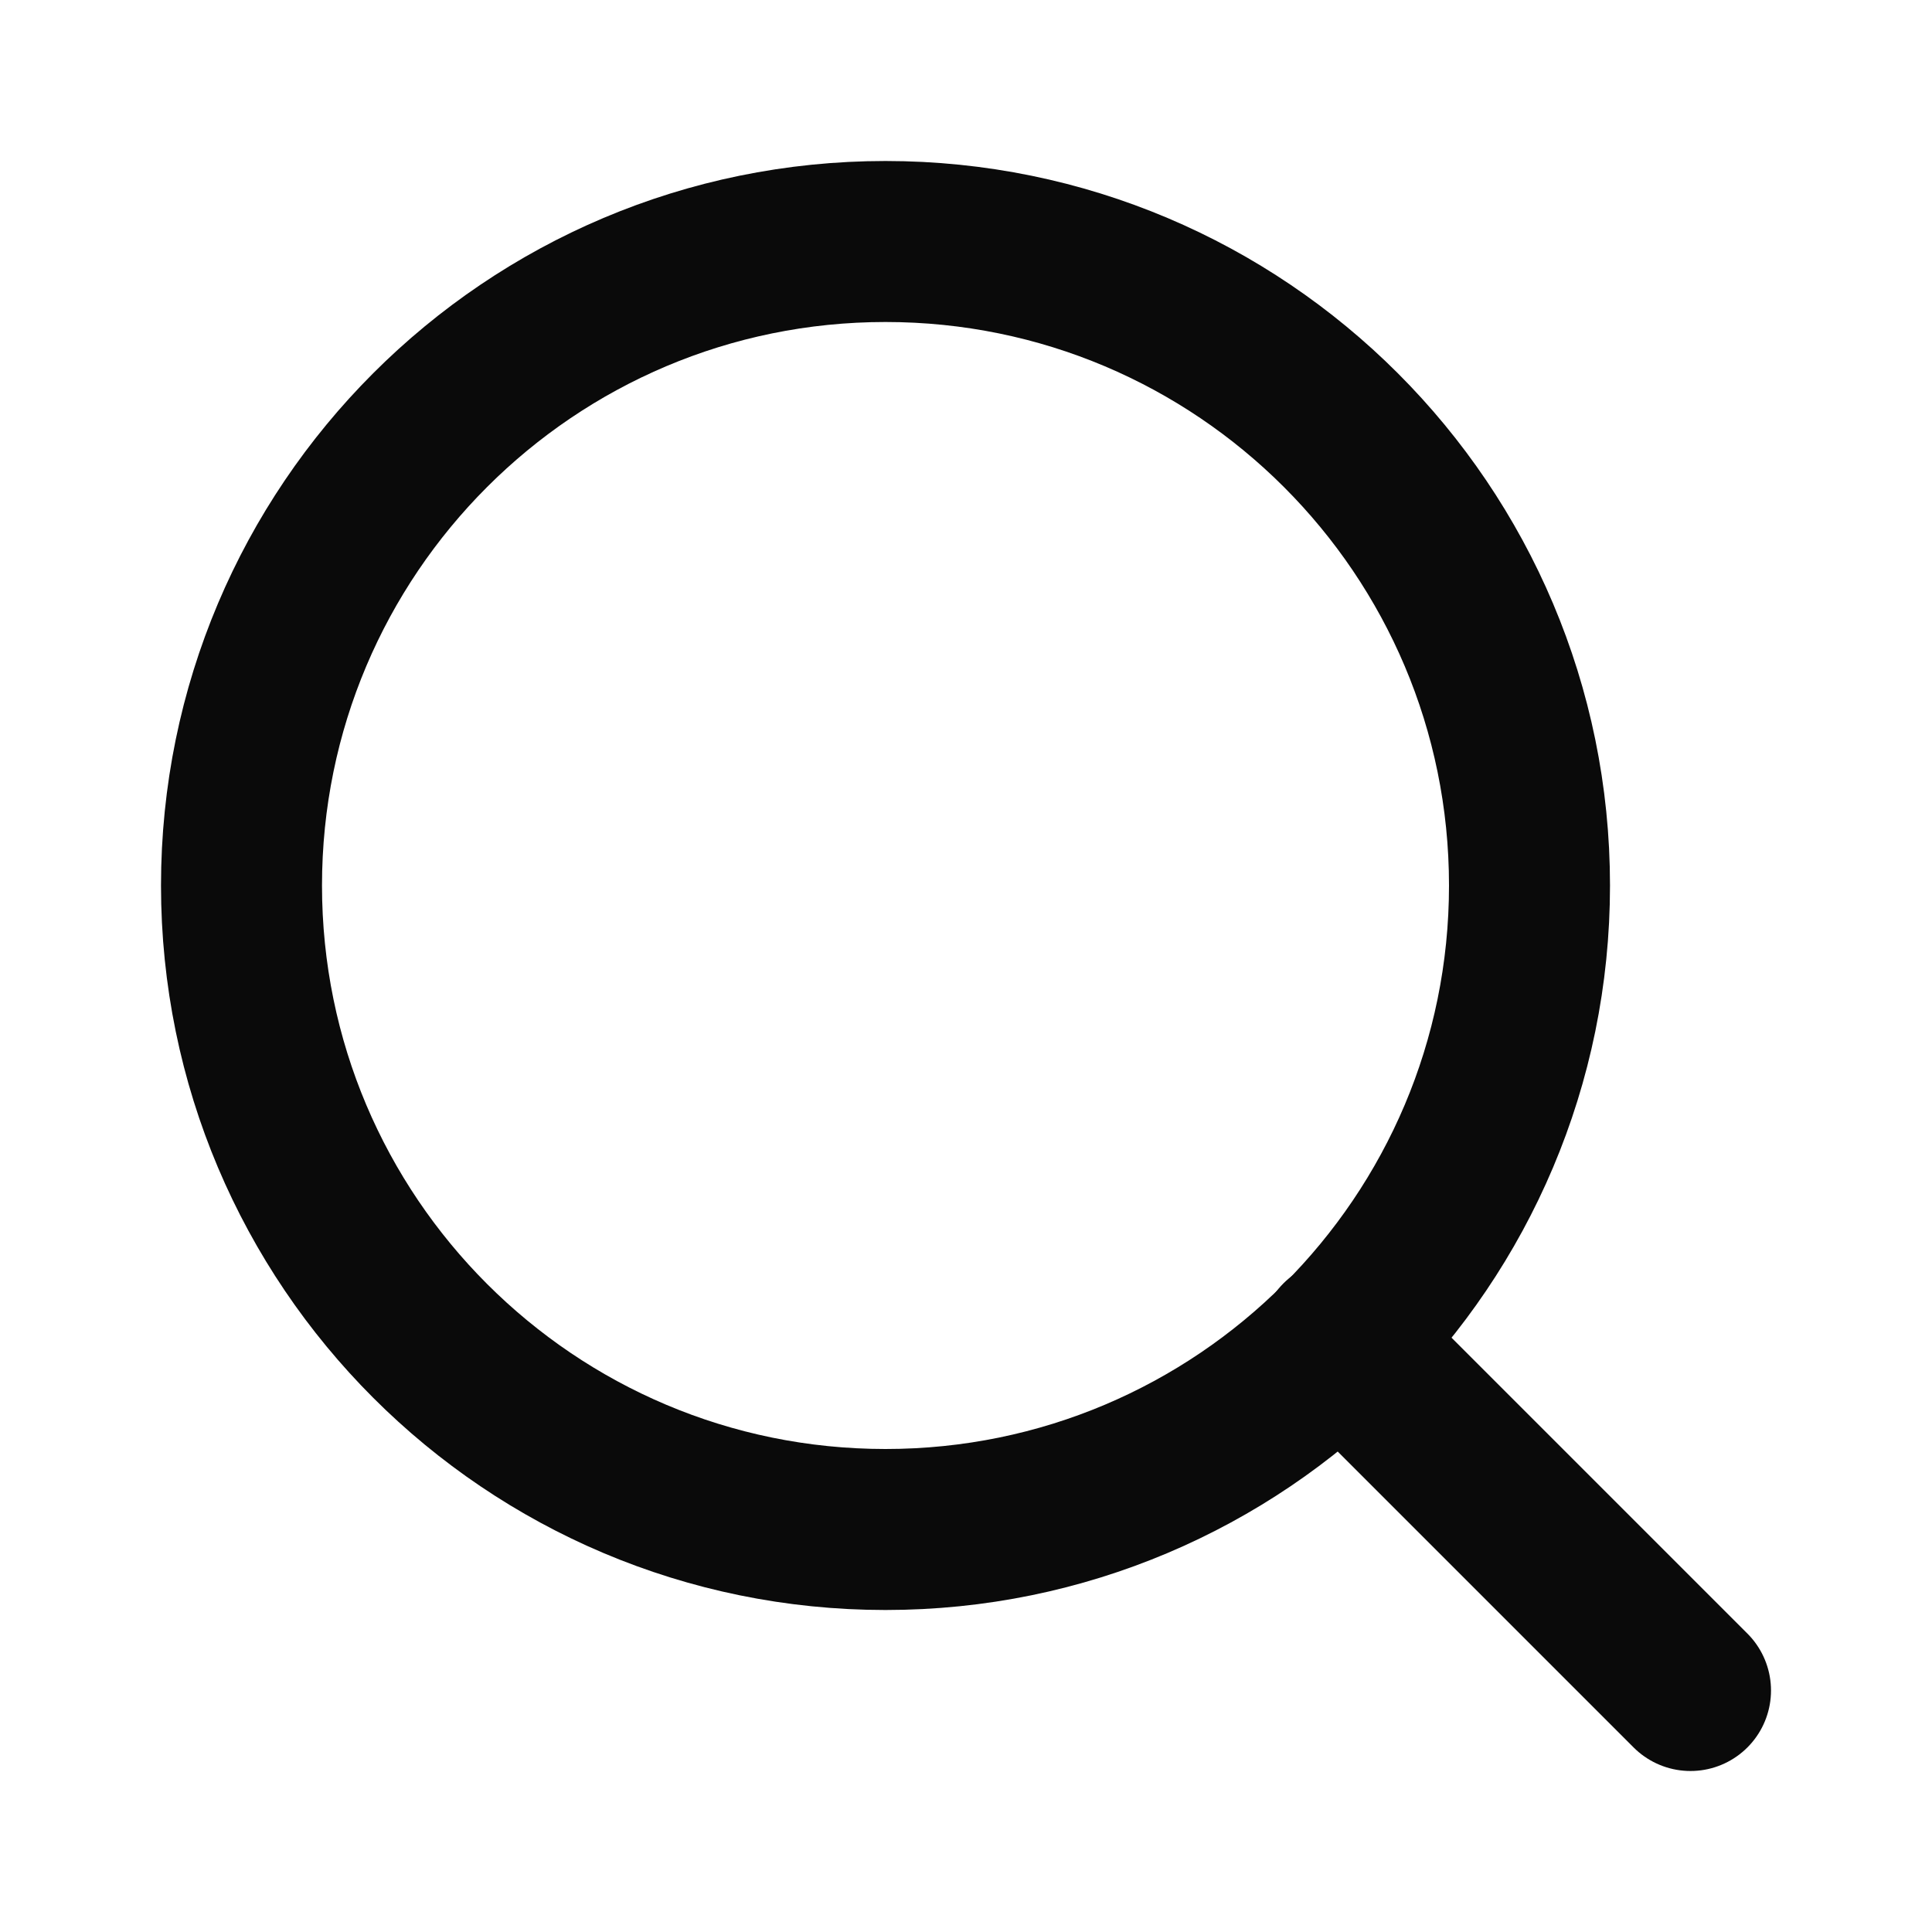
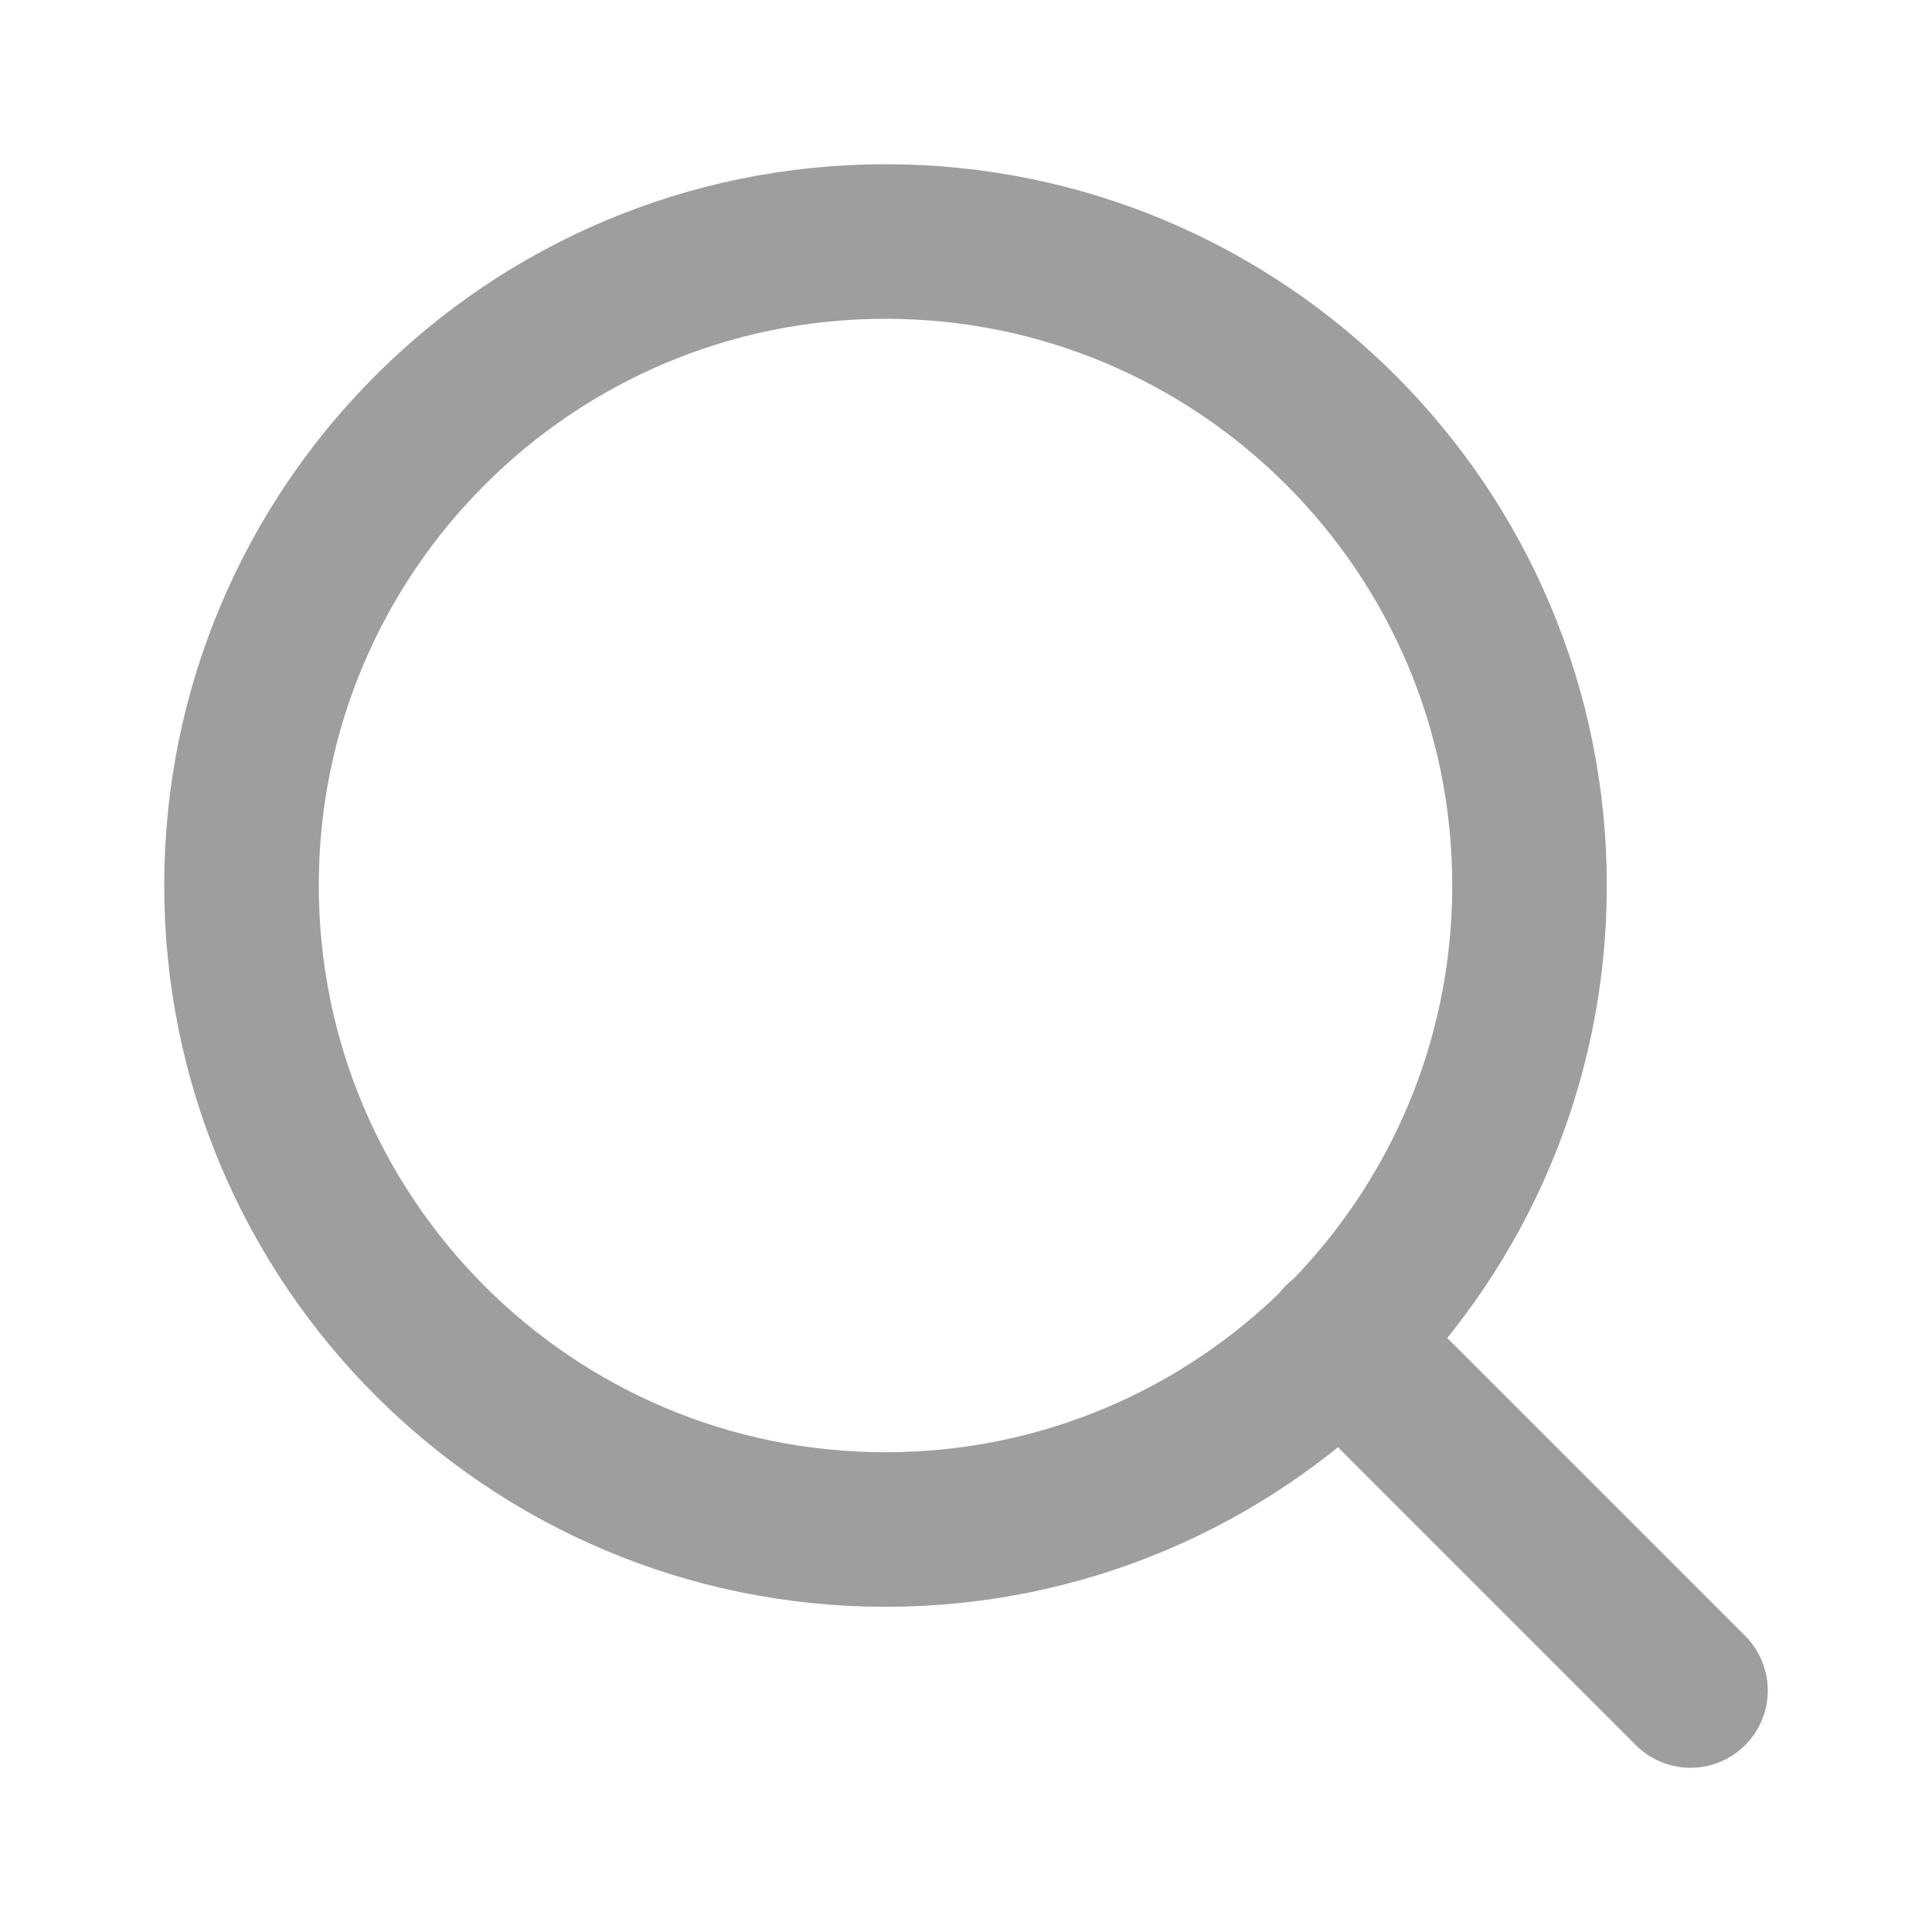
- <svg xmlns="http://www.w3.org/2000/svg" width="24" height="24" viewBox="0 0 24 24" fill="none">
-   <path d="M11 19C15.418 19 19 15.418 19 11C19 6.582 15.418 3 11 3C6.582 3 3 6.582 3 11C3 15.418 6.582 19 11 19Z" stroke="#0A0A0A" stroke-width="2" stroke-linecap="round" stroke-linejoin="round" />
-   <path d="M21 21L16.65 16.65" stroke="#0A0A0A" stroke-width="2" stroke-linecap="round" stroke-linejoin="round" />
+ <svg xmlns="http://www.w3.org/2000/svg" width="25" height="25" viewBox="0 0 25 25" fill="none">
+   <path d="M11.459 19.792C16.061 19.792 19.792 16.061 19.792 11.458C19.792 6.856 16.061 3.125 11.459 3.125C6.856 3.125 3.125 6.856 3.125 11.458C3.125 16.061 6.856 19.792 11.459 19.792Z" stroke="#9E9E9E" stroke-width="2" stroke-linecap="round" stroke-linejoin="round" />
+   <path d="M21.875 21.875L17.344 17.344" stroke="#9E9E9E" stroke-width="2" stroke-linecap="round" stroke-linejoin="round" />
</svg>
